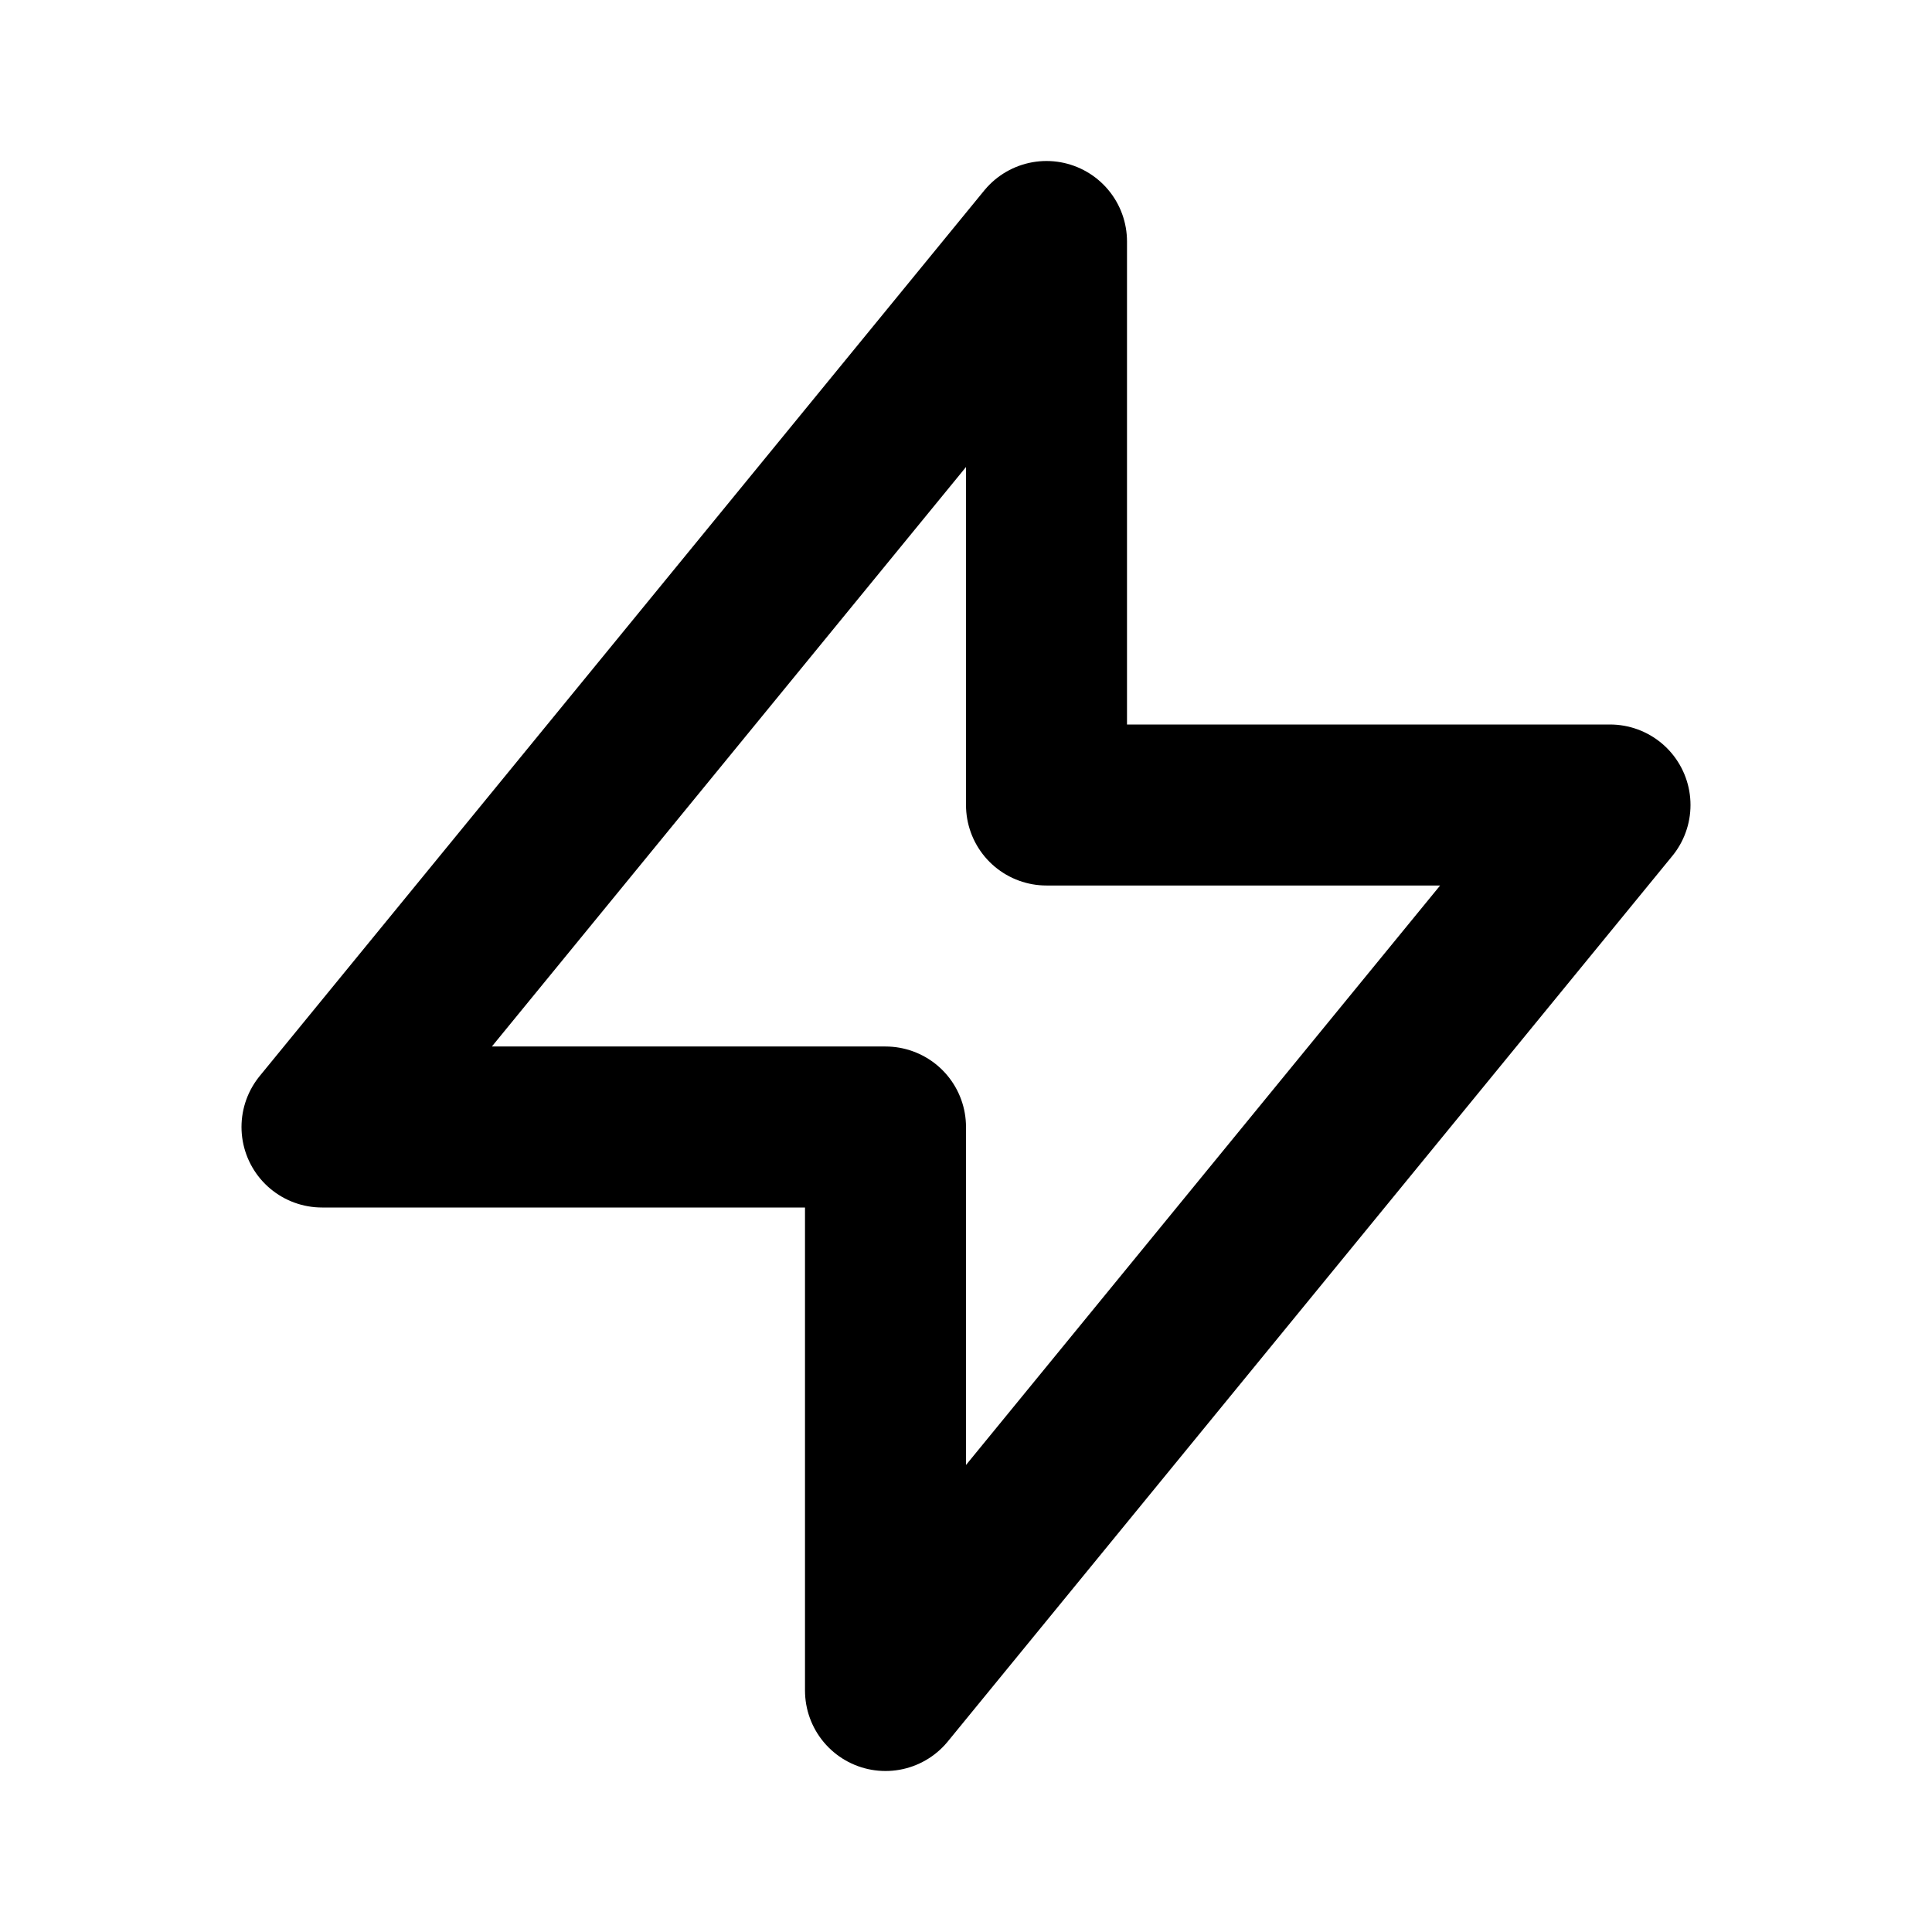
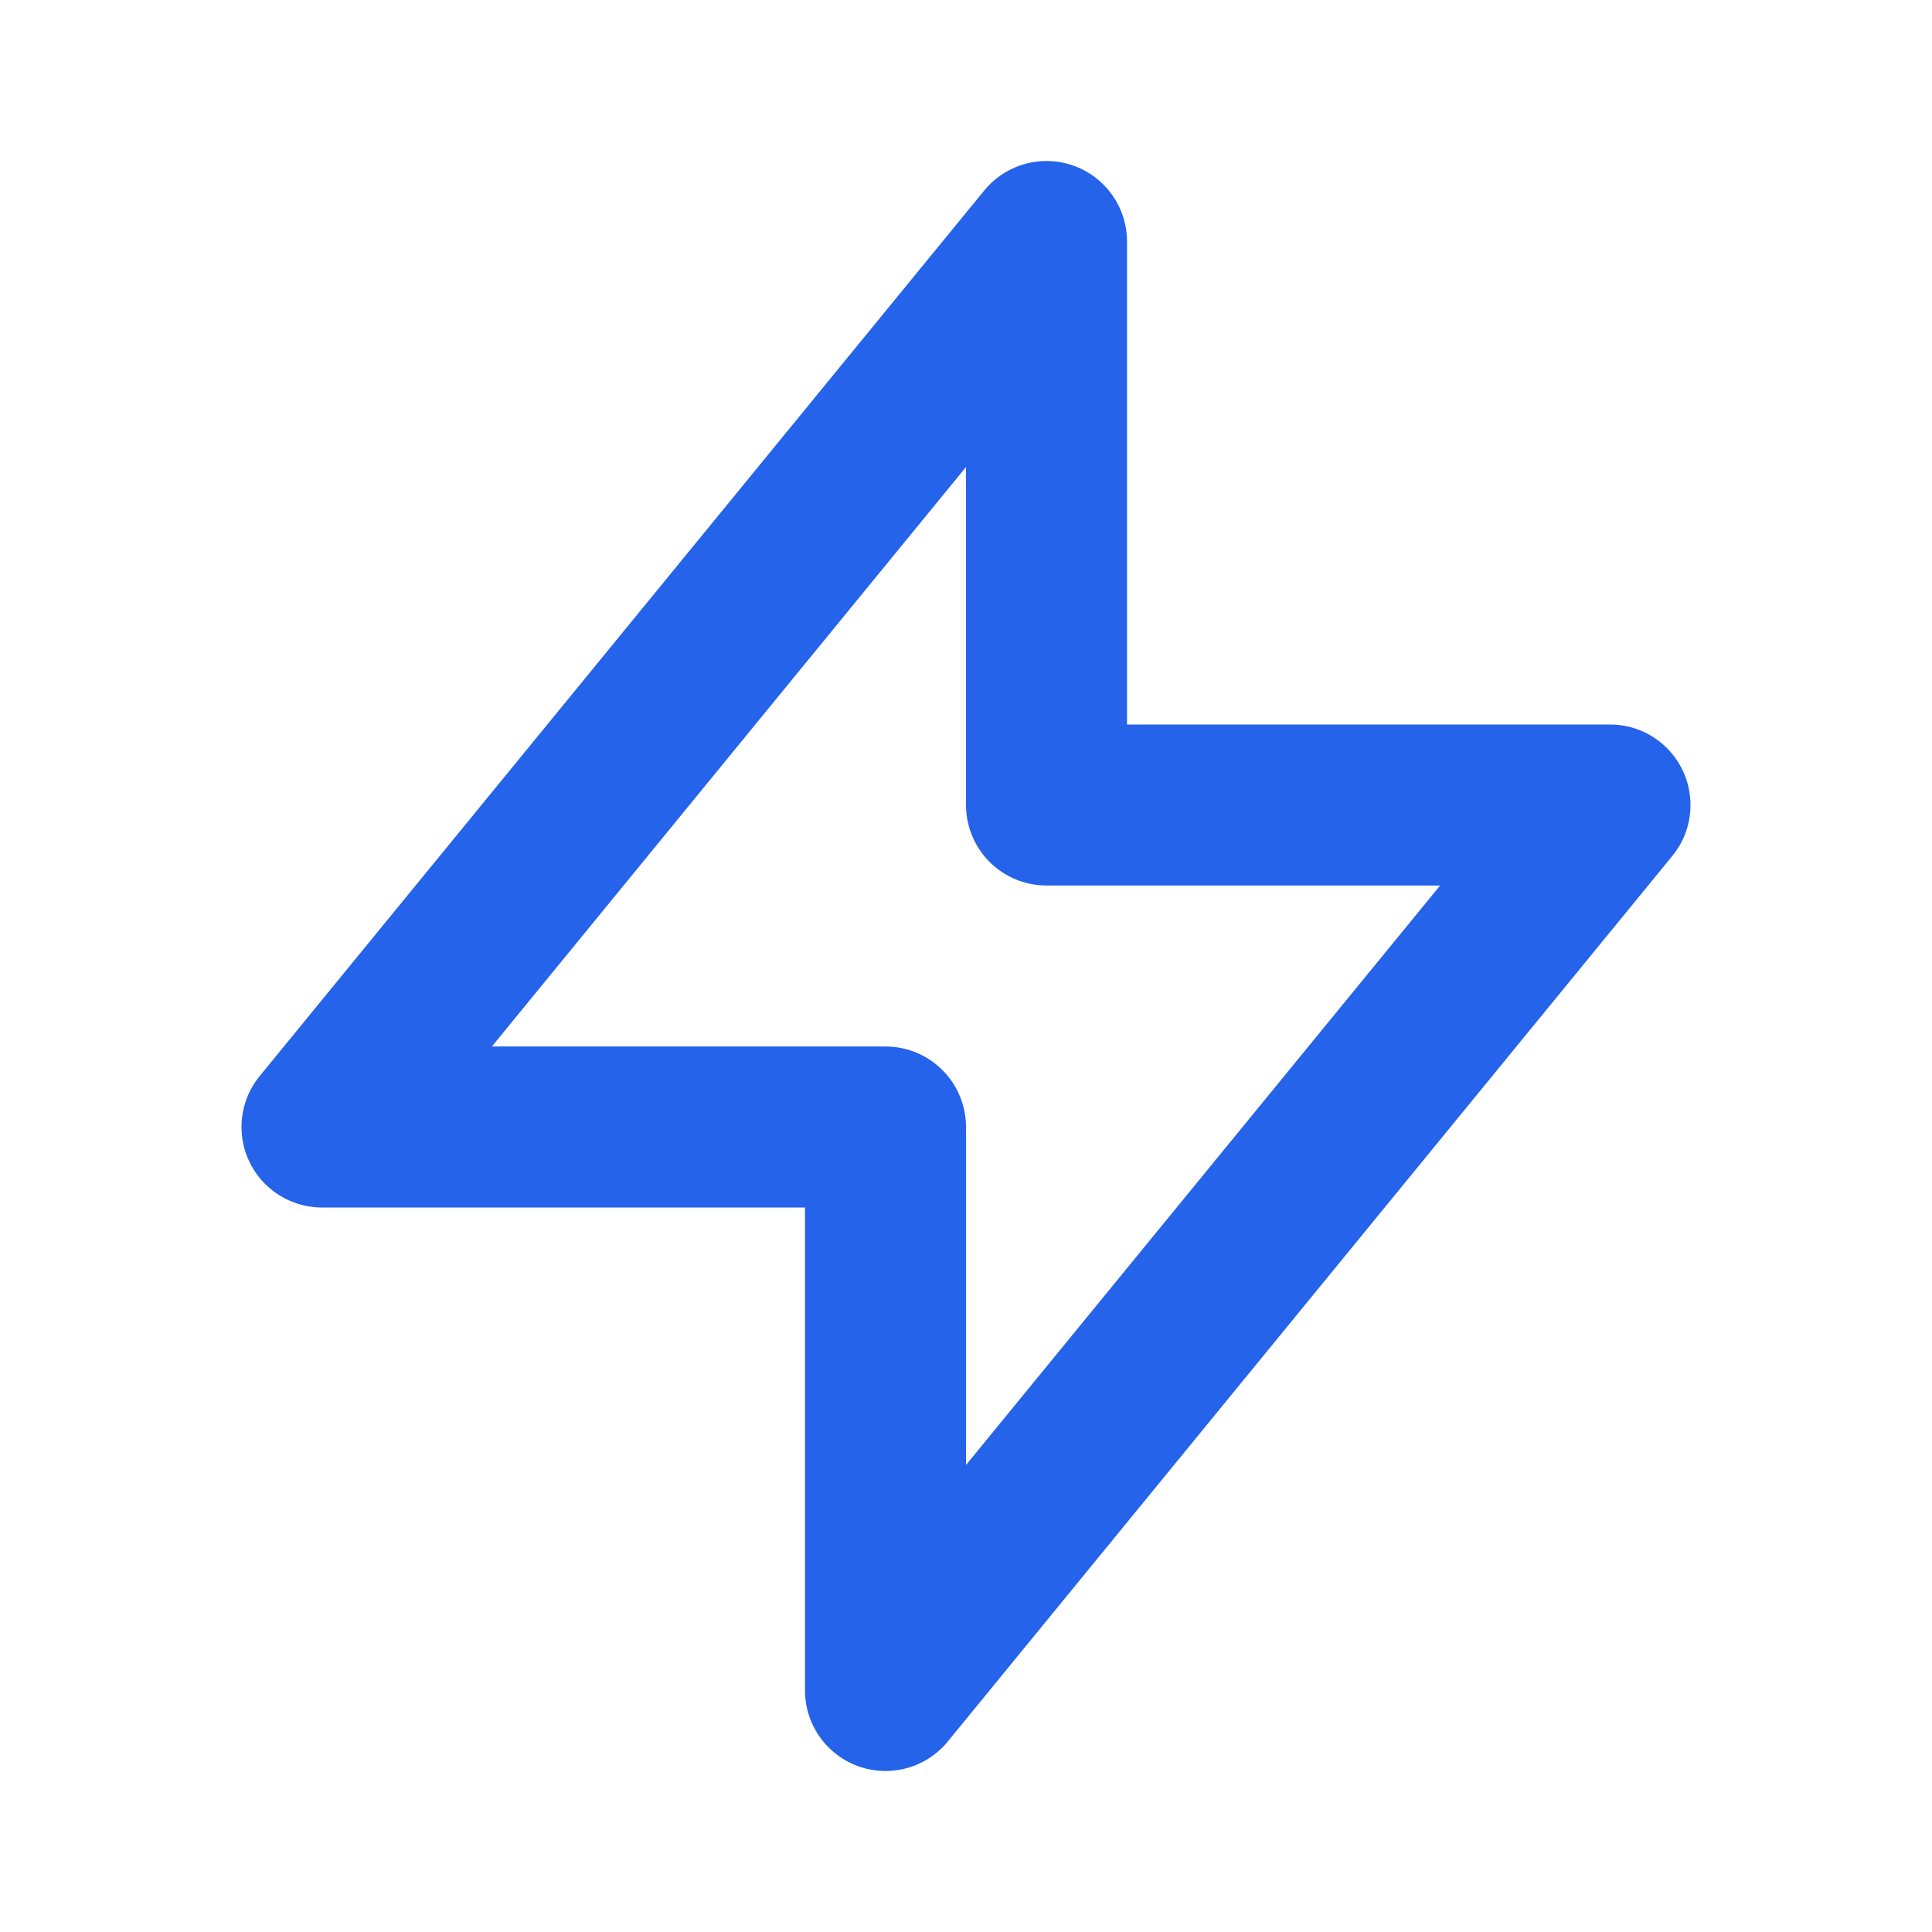
- <svg xmlns="http://www.w3.org/2000/svg" viewBox="0 0 24 24" fill="none" stroke="currentColor" stroke-width="2" stroke-linecap="round" stroke-linejoin="round">
+ <svg xmlns="http://www.w3.org/2000/svg" viewBox="0 0 24 24" fill="none" stroke="#2563eb" stroke-width="2" stroke-linecap="round" stroke-linejoin="round">
  <path d="M13 10V3L4 14h7v7l9-11h-7z" />
</svg>
